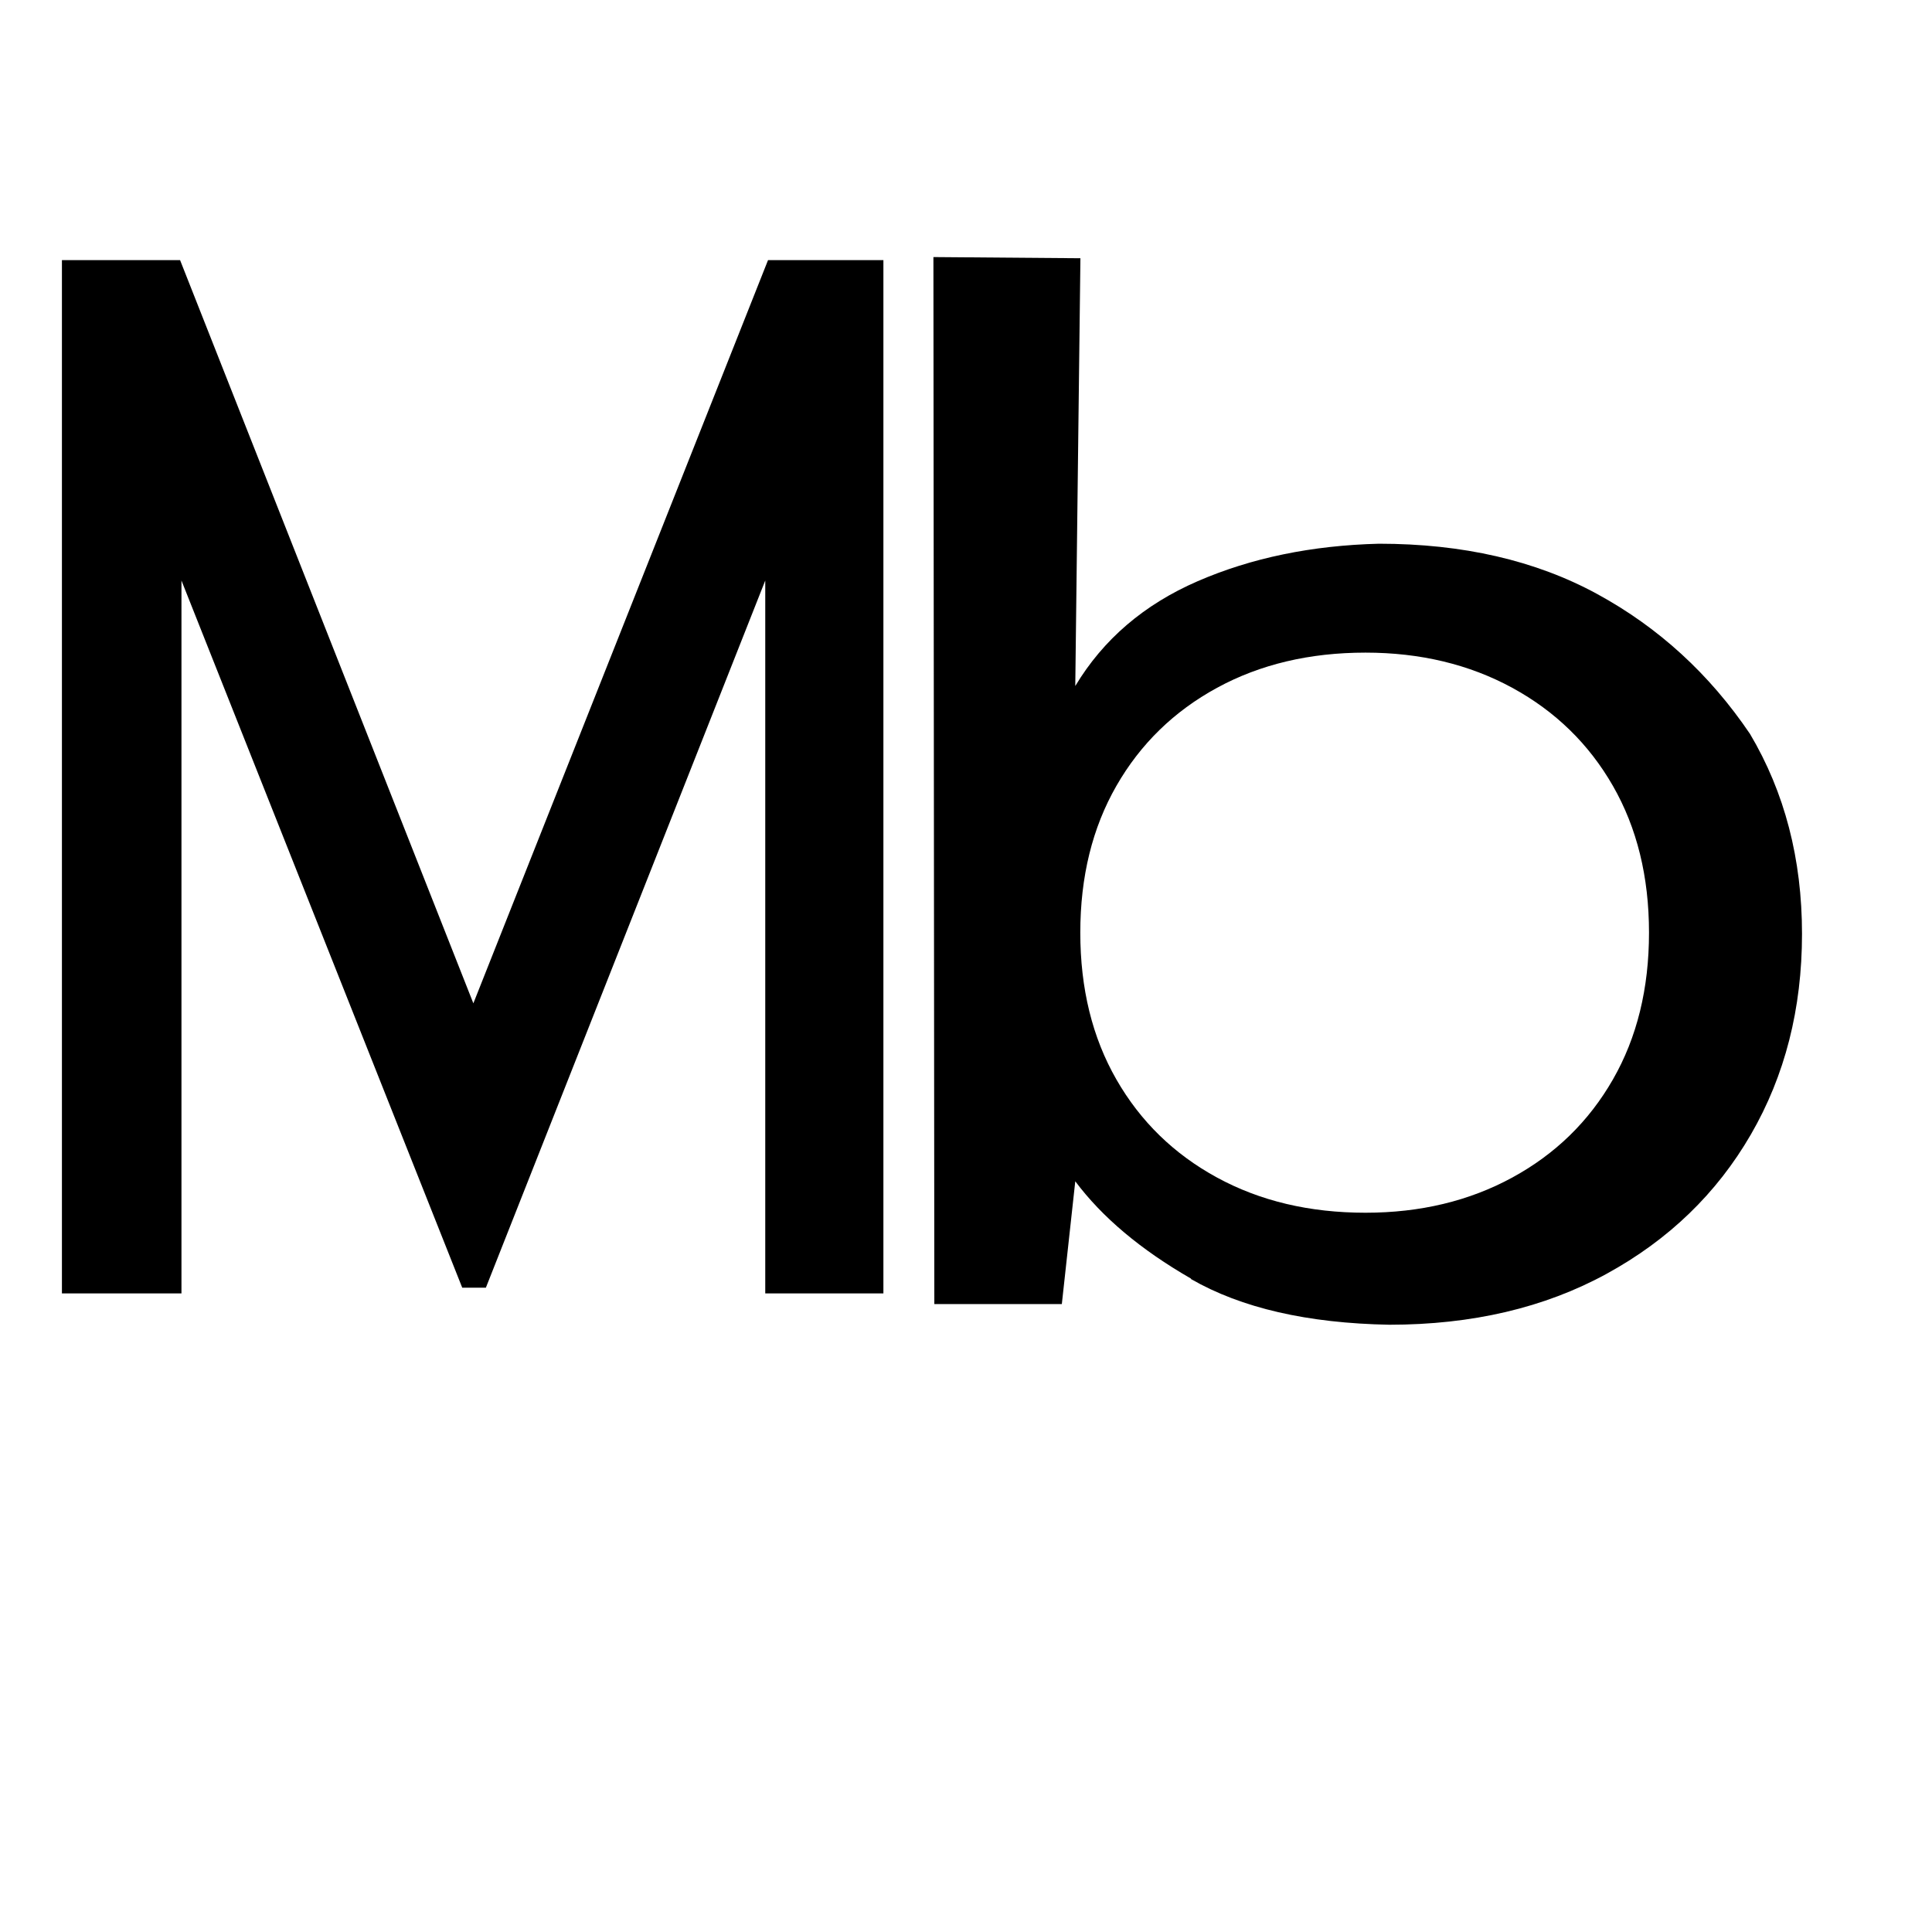
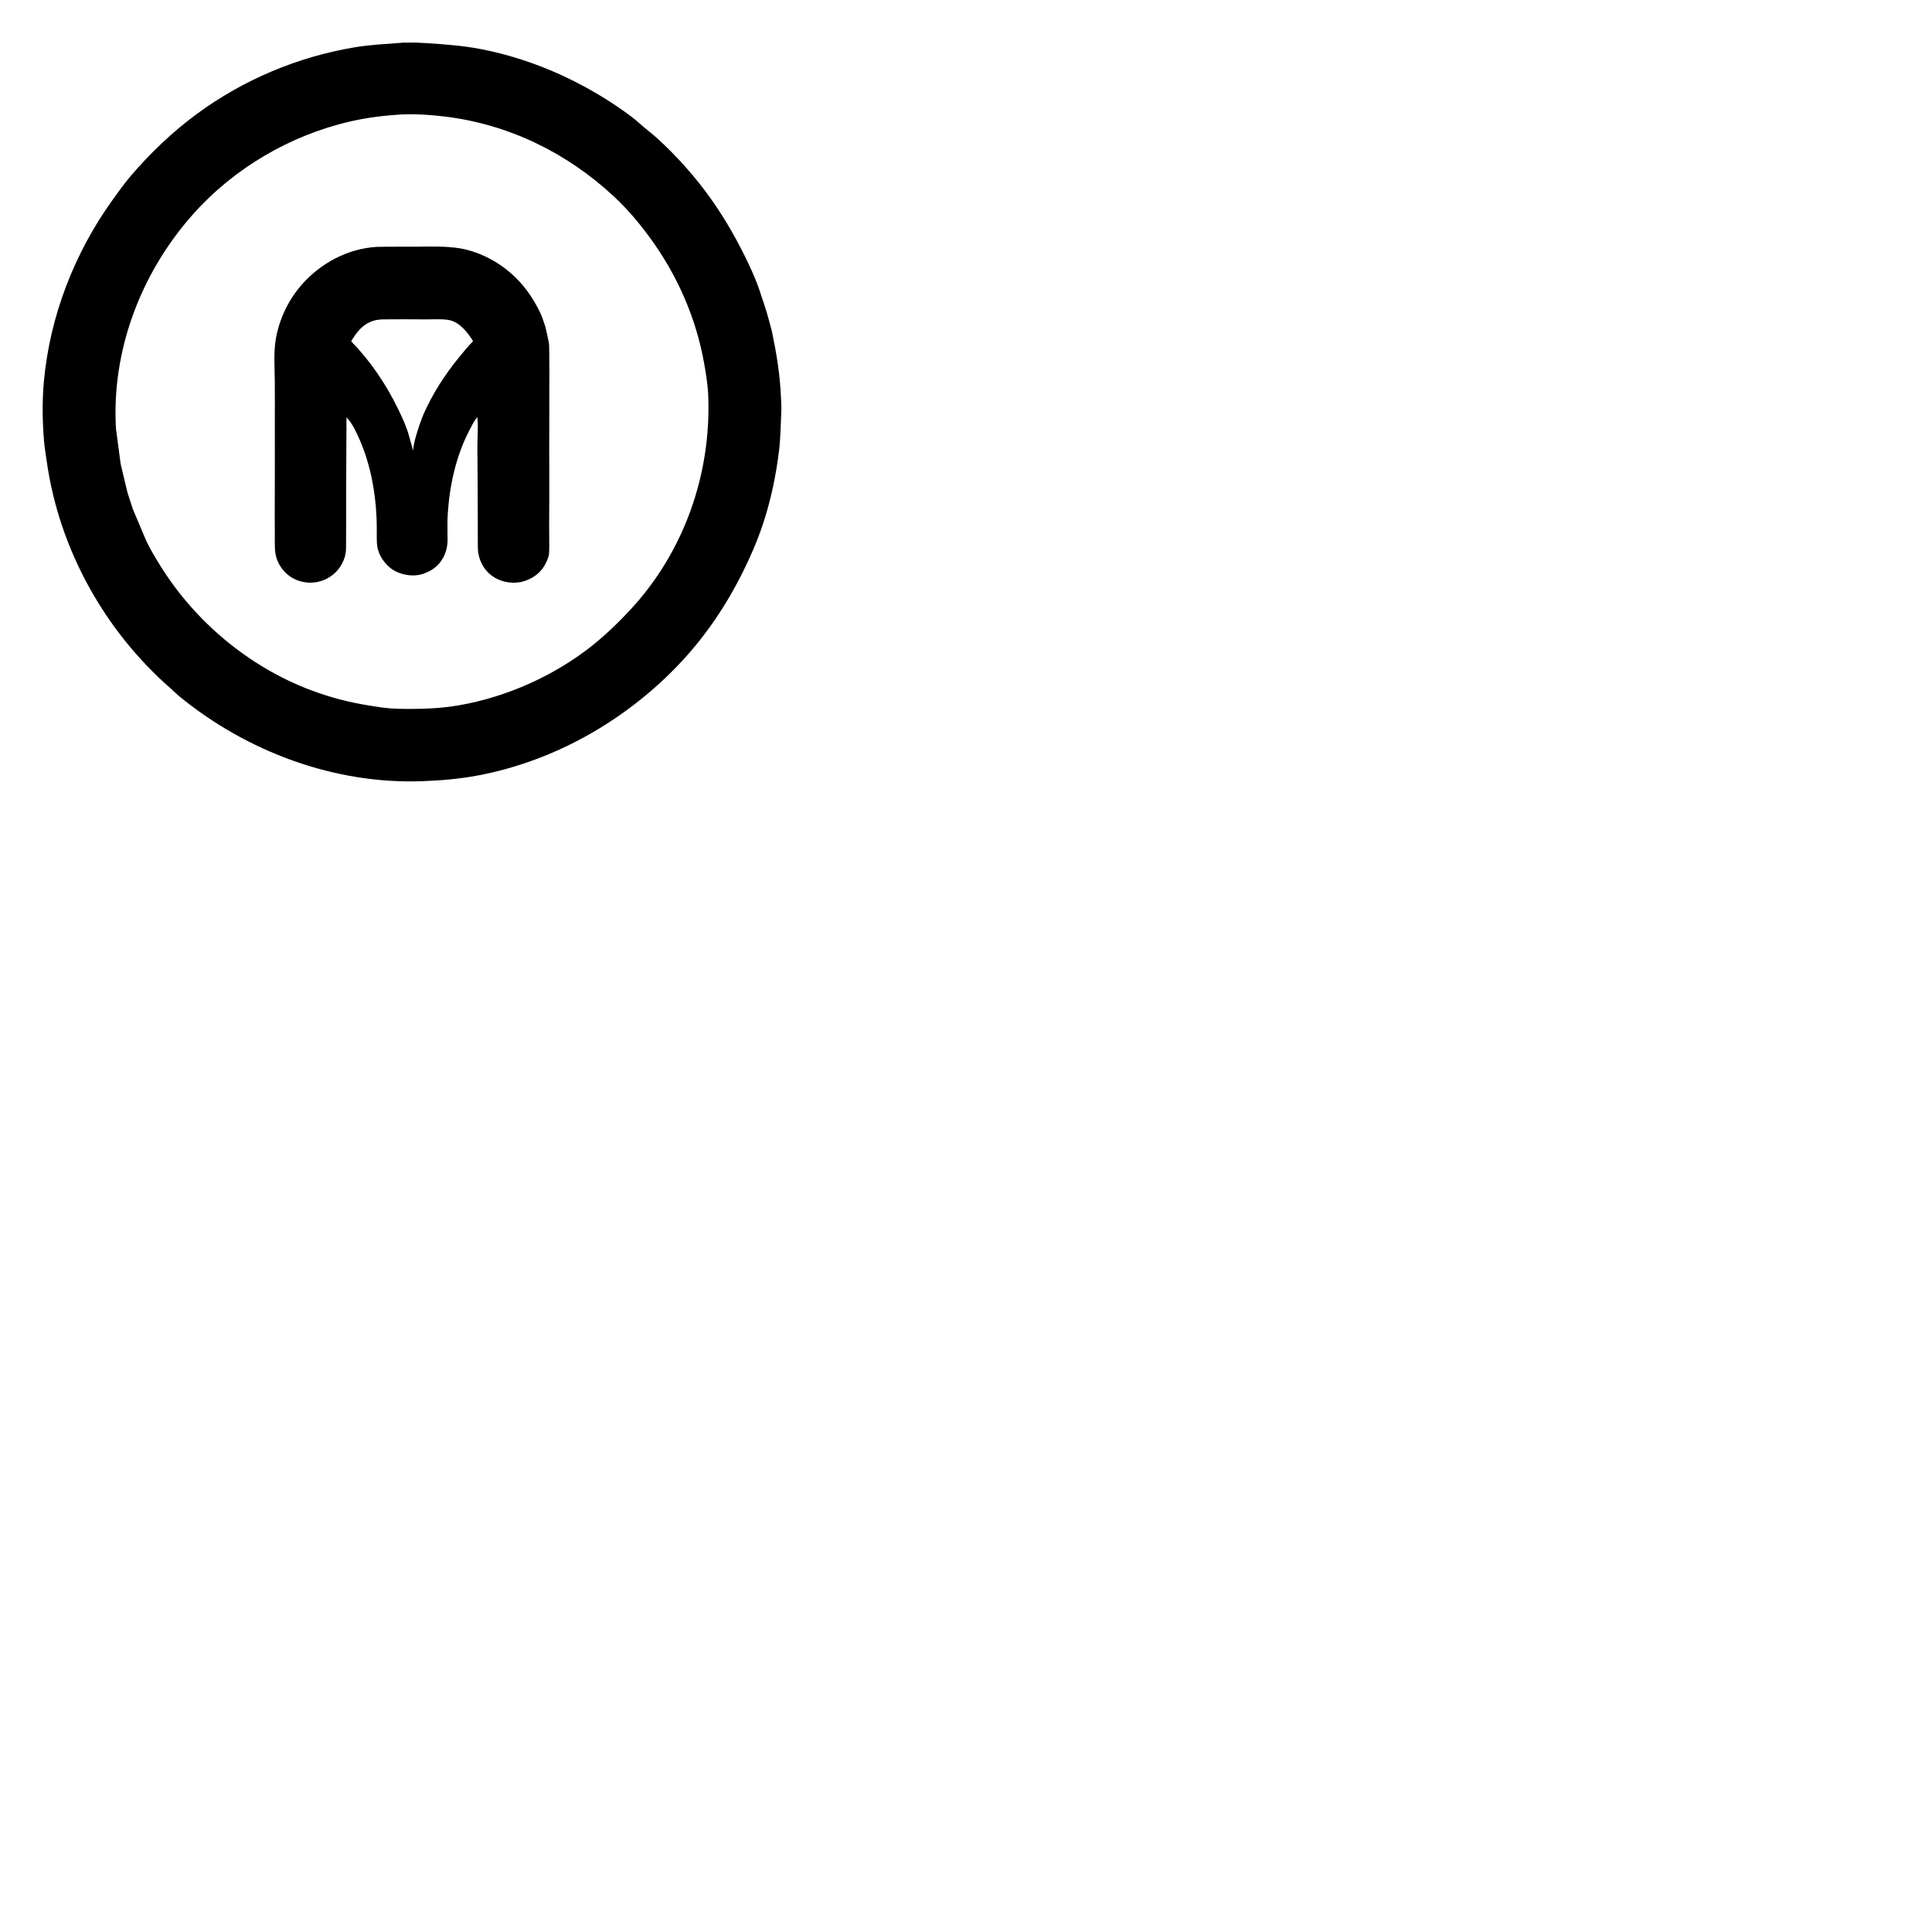
<svg xmlns="http://www.w3.org/2000/svg" width="48" height="48" viewBox="0 0 1200 1200">
-   <path fill-rule="nonzero" fill="#000" d="M 38.463,803.346 V 161.565 H 111.847 L 294.011,623.176 477.039,161.565 h 71.657 V 803.346 H 475.312 V 360.576 L 301.781,799.813 H 287.104 L 112.71,360.576 v 442.77 z" style="font-size:1067.16px;font-family:'Potti Sreeramulu';-inkscape-font-specification:'Potti Sreeramulu';stroke-width:1.19" id="path160" />
-   <path fill-rule="nonzero" fill="#000" d="m 739.761,794.174 c -31.25,-17.979 -55.212,-38.13 -71.887,-60.453 l -8.353,76.271 h -79.19 l -0.57,-650.32 91.304,0.729 -3.194,265.691 c 17.393,-28.957 42.746,-50.661 76.059,-65.112 33.313,-14.451 70.823,-22.206 112.531,-23.267 52.109,0 97.266,10.392 135.469,31.175 38.203,20.784 69.88,49.774 95.031,86.97 21.533,36.28 32.3,77.675 32.3,124.184 0,46.51 -10.594,88.058 -31.781,124.645 -21.188,36.587 -51.058,65.423 -89.61,86.509 -38.547,21.077 -83.526,31.618 -134.937,31.622 -50.851,-0.93 -91.909,-10.387 -123.172,-28.371 z m 199.544,-62.783 c 26.75,-14.562 47.588,-34.871 62.515,-60.928 14.938,-26.042 22.407,-56.432 22.407,-91.168 0,-34.718 -7.469,-65.102 -22.407,-91.154 -14.937,-26.042 -35.775,-46.351 -62.515,-60.928 -26.75,-14.563 -57.141,-21.849 -91.172,-21.858 -34.733,0 -65.473,7.286 -92.219,21.858 -26.746,14.572 -47.584,34.881 -62.513,60.928 -14.94,26.055 -22.41,56.44 -22.41,91.154 0,34.732 7.47,65.121 22.41,91.168 14.933,26.057 35.771,46.366 62.513,60.928 26.75,14.576 57.49,21.862 92.219,21.858 34.031,0 64.421,-7.286 91.172,-21.858 z" style="fill:#000000" id="path662" />
+   <path fill-rule="nonzero" fill="#000" transform="scale(0.5 0.5)" d="M498.276 53.206C500.121 52.721 502.944 52.981 504.891 52.925C514.088 52.66 523.207 53.11 532.377 53.734C553.35 55.162 574.495 56.744 595.194 60.584C630.193 67.079 665.324 78.584 697.637 93.421C728.409 107.551 758.95 125.567 785.906 146.1C790.729 149.774 795.097 154.002 799.755 157.877C805.393 162.567 811.26 167.113 816.678 172.055C840.991 194.233 863.572 219.521 882.667 246.328C901.486 272.746 917.446 301.072 931.145 330.437C935.623 340.036 939.961 350.22 943.378 360.25C945.048 365.154 946.483 370.241 948.324 375.076L952.36 387.707L954.31 394.66L955.688 399.548C956.656 404.007 958.221 408.428 959.157 412.898C964.635 439.047 968.871 465.208 970.039 491.937C970.317 498.318 970.902 505.011 970.574 511.375C969.732 527.733 969.711 543.9 967.71 560.211C963.947 590.882 957.617 621.145 947.933 650.5C941.183 670.961 932.551 690.908 922.991 710.198C902.934 750.668 877.636 788.48 846.819 821.595C779.96 893.443 690.25 945.169 593.5 963.35C571.246 967.531 548.722 969.507 526.117 970.353C416.353 974.879 306.48 933.883 222.155 864.49C218.771 861.706 215.725 858.495 212.418 855.609C129.83 783.521 73.654 682.311 58.14 573.693C56.902 565.024 55.4 556.257 54.667 547.529C52.627 523.216 52.306 498.066 54.528 473.75C61.937 392.689 92.546 313.933 140.073 248.018C147.228 238.095 154.313 228.085 162.255 218.764C186.518 190.292 214.246 163.846 244.39 141.644C302.358 98.949 370.132 70.443 441.098 58.679C460.195 55.513 479.054 54.74 498.276 53.206ZM497.924 142.221C476.938 143.54 456.091 146.089 435.564 150.78C360.524 167.927 290.346 209.063 239.25 266.755C174.993 339.307 138.315 435.448 144.085 532.75L144.649 536.959L149.84 576.077L158.227 611.359C158.431 612.293 158.726 613.096 159.025 614L165.045 632.5L180.641 669.392C185.821 681.123 192.563 692.161 199.325 703.026C242.504 772.399 309.128 828.131 385.62 857.146C409.885 866.35 434.723 872.797 460.347 876.718C468.521 877.969 476.737 879.387 485 879.971C498.453 880.922 512.265 880.706 525.741 880.399C536.911 879.971 548.164 879.345 559.25 877.82C618.598 869.655 678.48 844.647 726.541 809.004C747.229 793.661 766.084 775.74 783.56 756.868C849.677 685.473 883.485 589.171 879.821 492.281C879.301 478.525 877.115 464.875 874.709 451.353C864.498 393.959 840.708 340.365 806.085 293.528C792.812 275.574 778.408 258.663 762 243.479C703.648 189.478 631.876 154.468 552.75 144.785C534.795 142.588 516.962 141.448 498.863 142.181L497.924 142.221Z" />
+   <path transform="scale(0.5 0.5)" d="M467.397 306.712C483.435 306.32 499.537 306.533 515.585 306.448C534.342 306.347 553.429 305.472 571.989 308.6C582.318 310.341 593.36 314.104 602.813 318.571C629.297 331.086 650.653 351.437 664.977 376.888C668.466 383.086 671.919 389.646 674.27 396.375L677.646 406.431L681.416 423.698C682.371 428.115 682.228 433.146 682.311 437.659C682.456 445.472 682.468 453.286 682.455 461.1C682.421 481.671 682.446 502.244 682.347 522.814C682.136 566.549 682.58 610.274 682.171 654.011C682.076 664.217 682.523 674.474 682.225 684.667C682.149 687.272 681.991 689.627 681.119 692.102L680.824 692.89L680.231 694.579C679.015 697.575 677.75 700.43 676.051 703.192C669.879 713.227 659.807 719.86 648.5 722.663L646.222 723.179C633.65 725.252 620.952 722.573 610.693 714.983C602.193 708.694 596.672 699.144 594.519 688.898C593.321 683.195 593.539 677.43 593.545 671.638C593.554 664.482 593.527 657.325 593.518 650.168C593.479 618.557 593.292 586.966 593.027 555.364C592.925 543.178 594.438 530.116 592.876 518.071C588.774 523.075 586.015 528.924 583.047 534.629C566.445 566.544 558.441 603.021 556.193 638.771C555.682 646.893 555.866 655.204 555.905 663.345C555.926 667.574 556.211 671.954 555.676 676.146L555.56 677C554.409 686.326 550.699 694.143 544.534 701.205C539.687 706.264 533.534 709.986 526.988 712.357L525.467 712.917C514.32 716.643 501 714.704 490.75 709.385C481.441 704.554 473.163 694.336 469.995 684.32L469.75 683.525C467.997 678.032 468.087 672.451 468.051 666.736C468.005 659.15 468.127 651.525 467.798 643.945C466.33 610.042 460.112 576.735 446.493 545.558C442.23 535.797 437.774 526.452 430.648 518.457C430.138 523.118 430.389 527.857 430.369 532.541C430.335 540.444 430.3 548.347 430.237 556.25C429.99 586.946 430.068 617.64 430.016 648.337C430.002 656.485 429.956 664.633 429.877 672.78C429.829 677.765 430.081 683.065 429.226 687.982C428.243 693.632 425.655 699.42 422.506 704.164C415.962 714.026 405.397 720.837 393.828 723.05C382.341 725.247 369.967 722.733 360.345 716.121C351.406 709.978 344.244 699.466 342.368 688.715L342.25 687.996L341.634 683.25C341.176 675.873 341.438 668.317 341.382 660.913C341.272 646.45 341.241 631.996 341.343 617.532C341.553 587.786 341.363 558.027 341.398 528.279C341.419 509.895 341.538 491.499 341.355 473.117C341.175 455.165 339.61 435.755 343.175 418.098C348.024 394.085 358.81 371.822 375.056 353.406C398.509 326.82 431.797 308.993 467.397 306.712ZM475.506 396.734C470.09 397.021 465.595 397.523 460.582 399.659L459.937 399.927C449.122 404.534 442.007 414.182 436.232 423.998C459.959 448.316 479.097 476.566 494.02 507C499.612 518.402 505.107 530.215 508.415 542.5L513.101 559.748C514.154 548.885 517.457 538.956 520.835 528.639C522.635 523.798 524.263 518.743 526.361 514.03C537.612 488.748 552.453 465.658 569.919 444.271C575.624 437.285 581.303 430.221 587.708 423.861C581.336 413.564 571.226 400.462 558.625 397.752L557 397.47L556.155 397.327C547.831 396.052 538.374 396.813 529.93 396.762C511.802 396.653 493.631 396.489 475.506 396.734Z" />
</svg>
